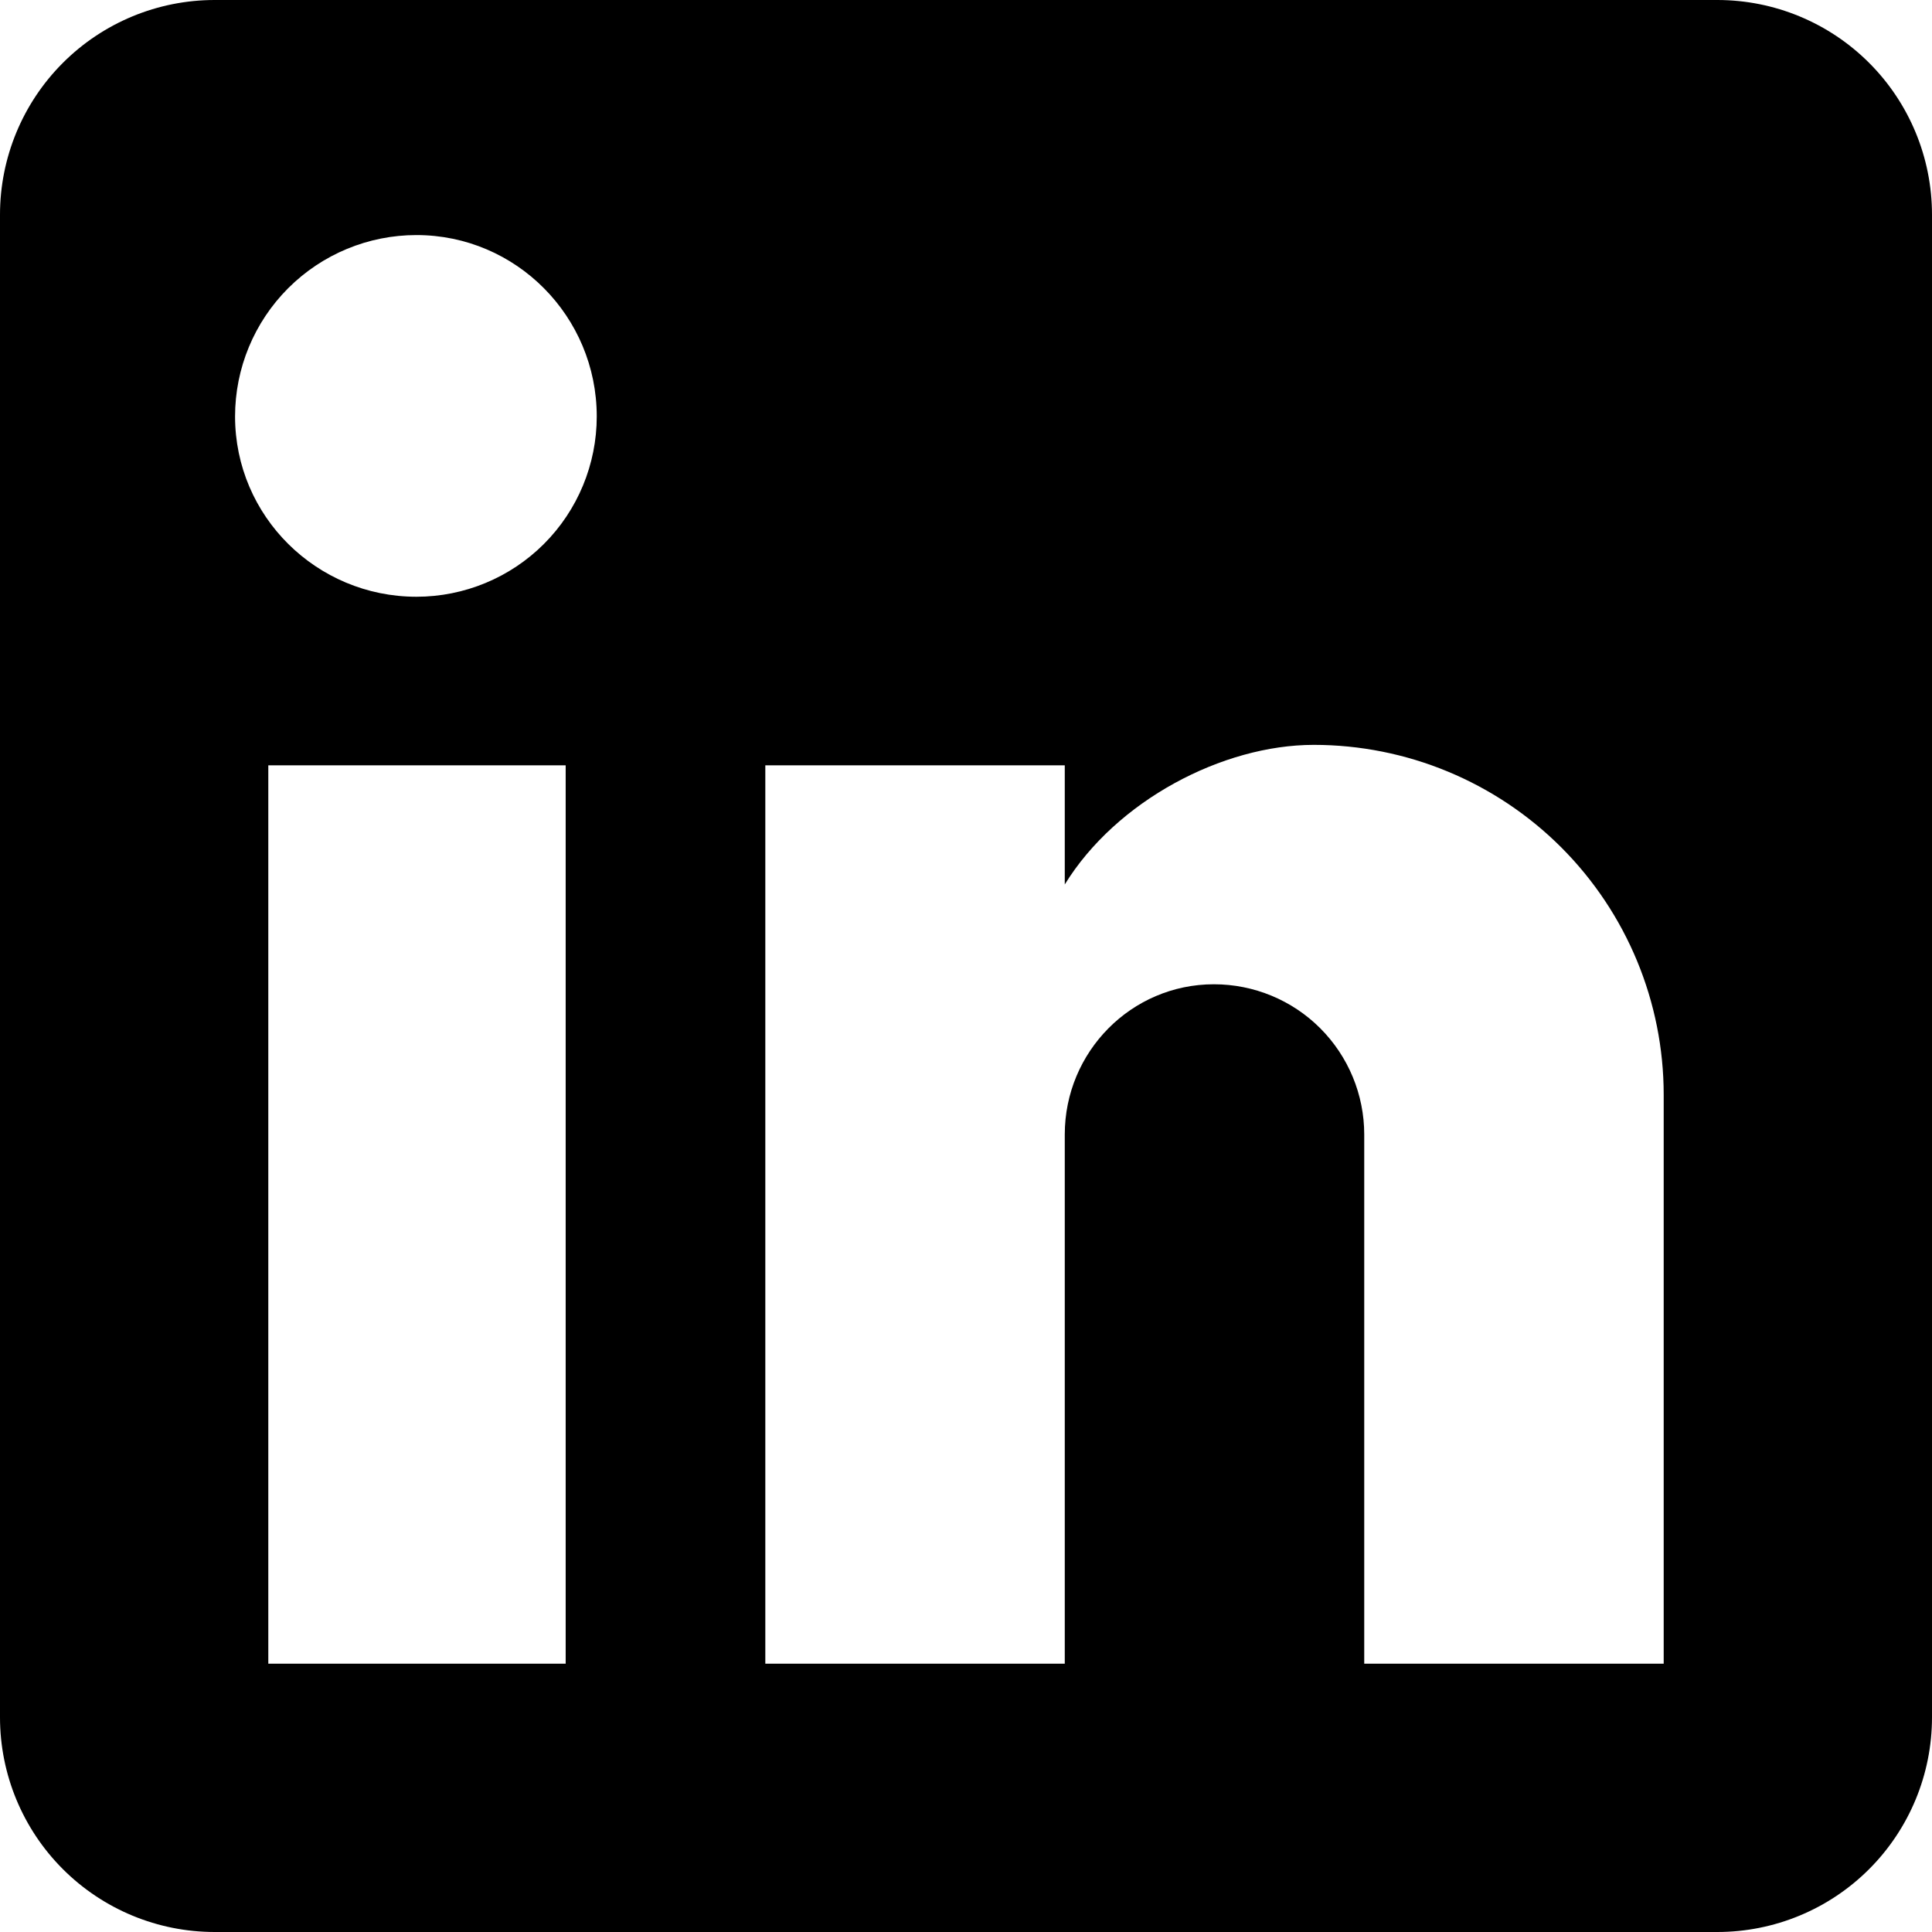
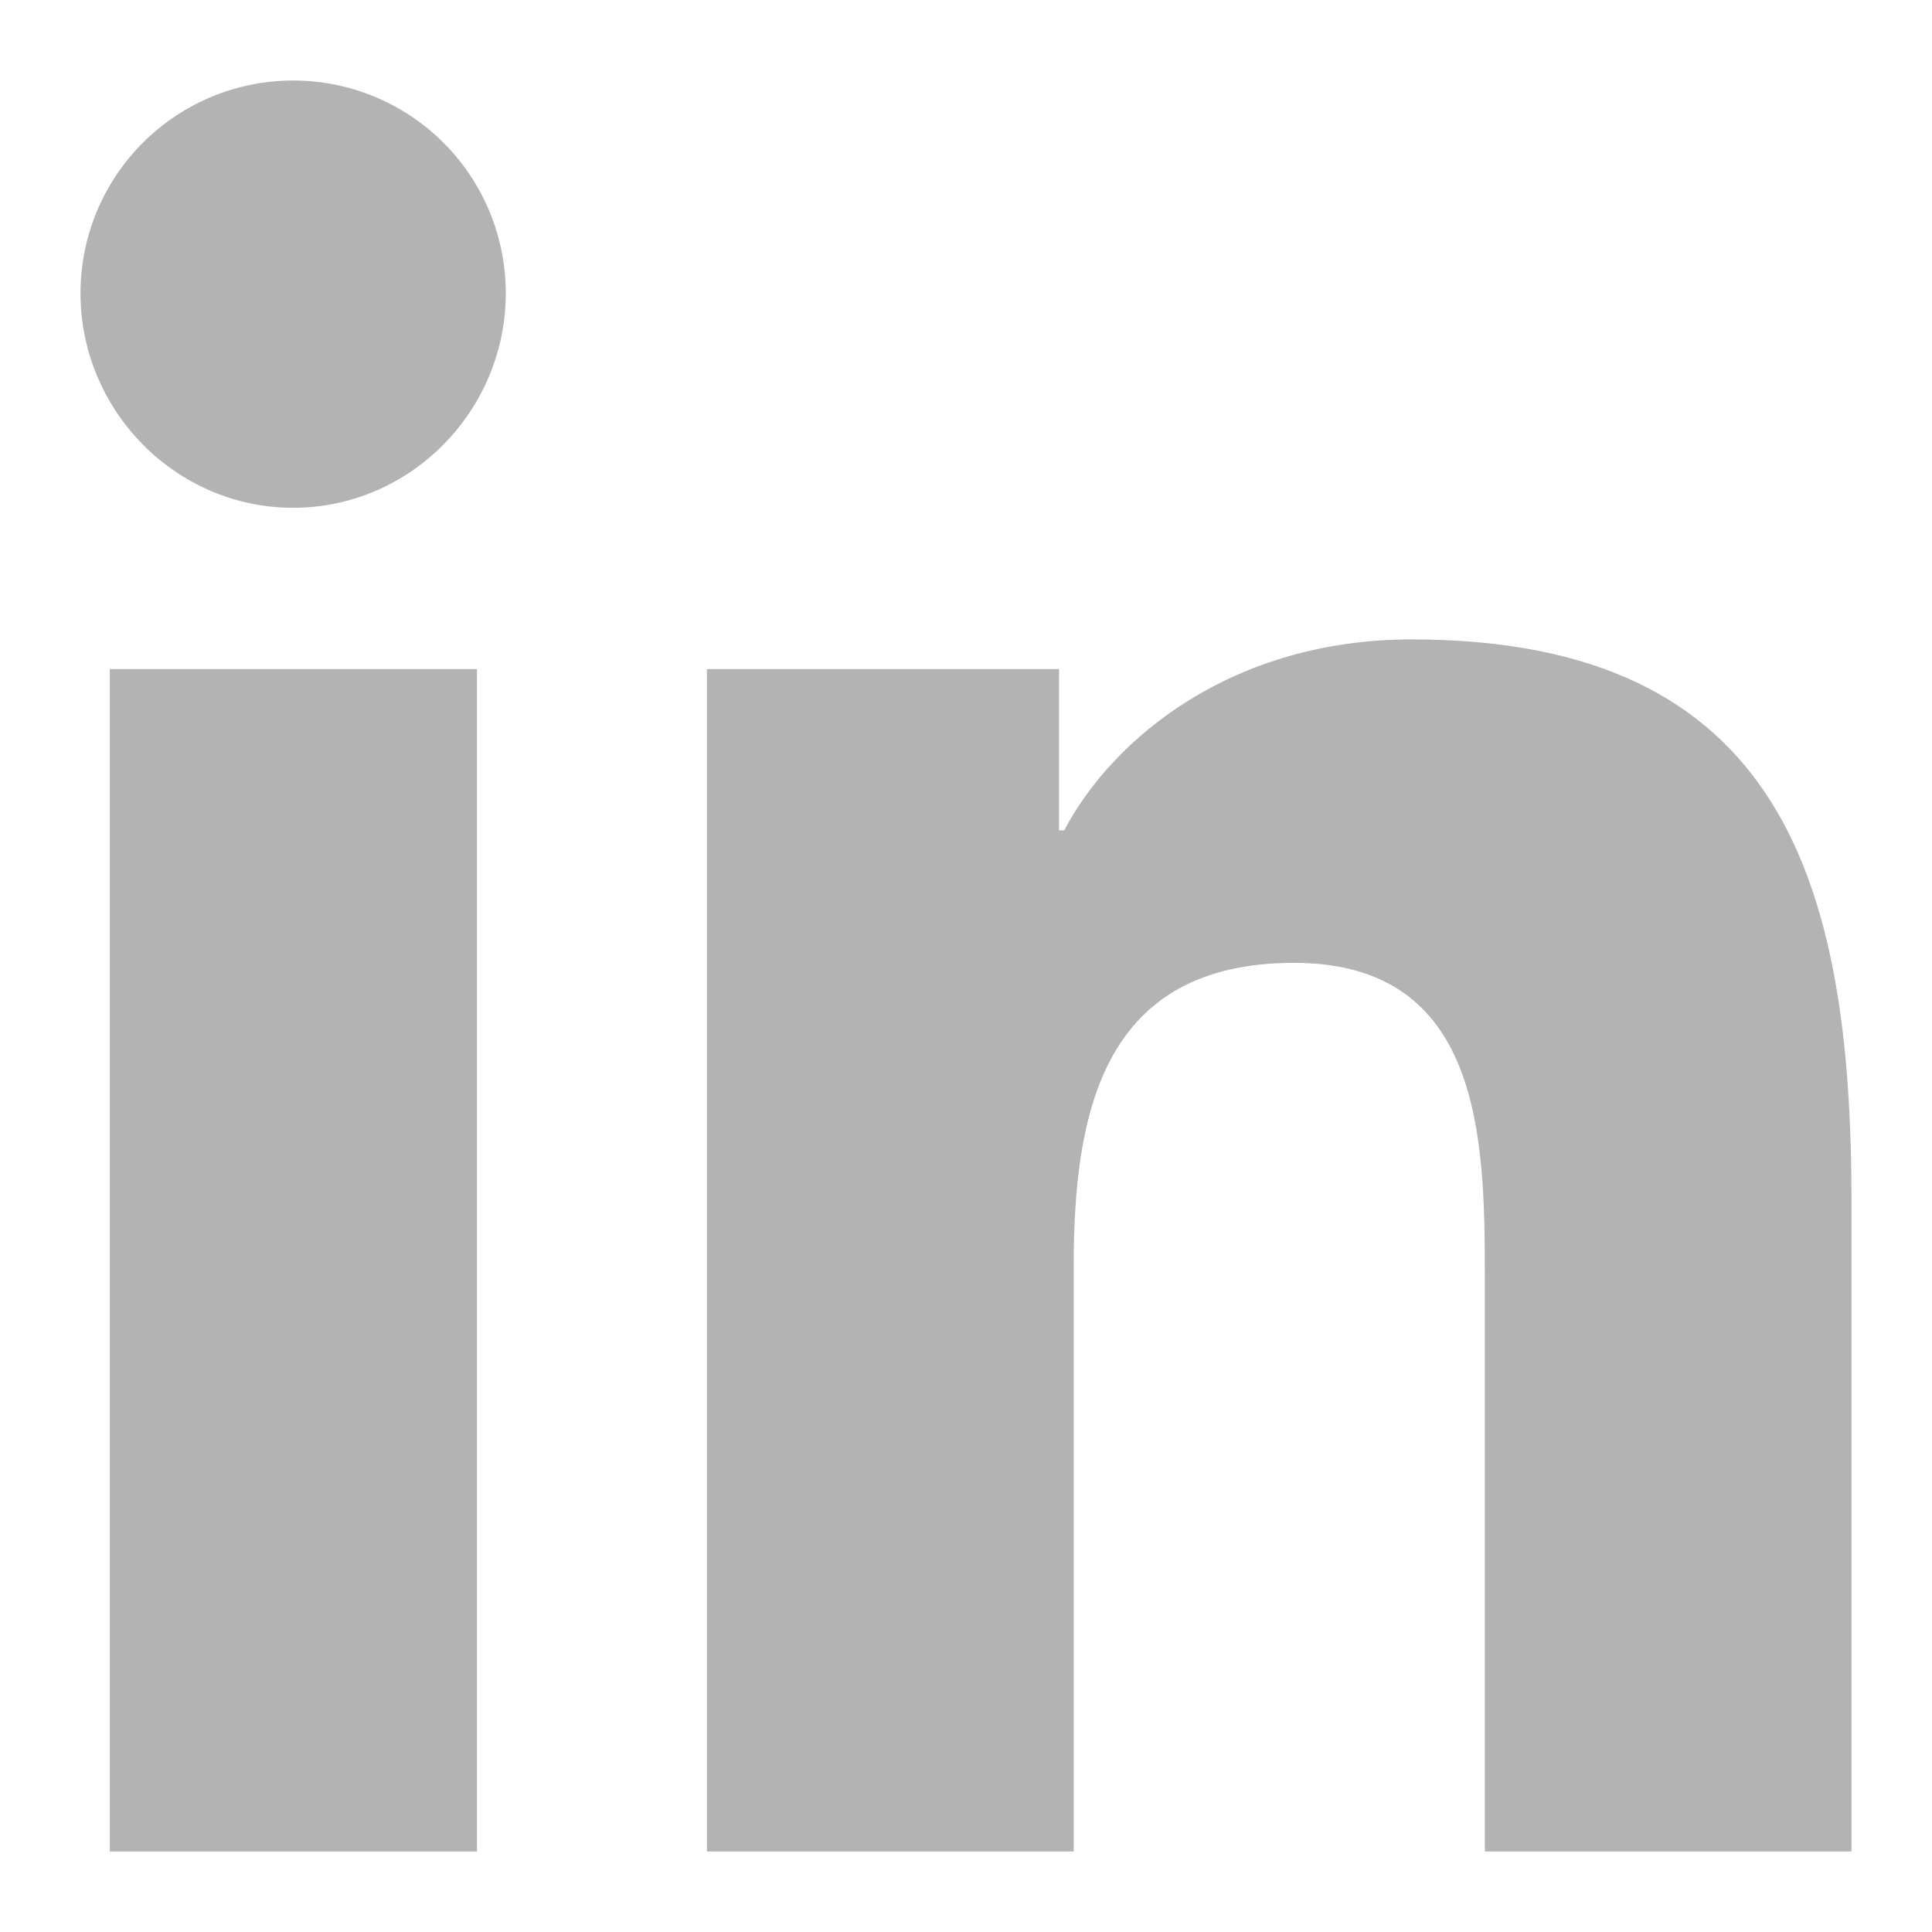
- <svg xmlns="http://www.w3.org/2000/svg" viewBox="0 0 24 24" fill="currentColor">
-   <path d="M21.333 0C22.041 0 22.719 0.281 23.219 0.781C23.719 1.281 24 1.959 24 2.667V21.333C24 22.041 23.719 22.719 23.219 23.219C22.719 23.719 22.041 24 21.333 24H2.667C1.959 24 1.281 23.719 0.781 23.219C0.281 22.719 0 22.041 0 21.333V2.667C0 1.959 0.281 1.281 0.781 0.781C1.281 0.281 1.959 0 2.667 0H21.333ZM20.667 20.667V13.6C20.667 12.447 20.209 11.342 19.394 10.526C18.578 9.711 17.473 9.253 16.32 9.253C15.187 9.253 13.867 9.947 13.227 10.987V9.507H9.507V20.667H13.227V14.093C13.227 13.067 14.053 12.227 15.08 12.227C15.575 12.227 16.05 12.423 16.4 12.773C16.75 13.123 16.947 13.598 16.947 14.093V20.667H20.667ZM5.173 7.413C5.767 7.413 6.337 7.177 6.757 6.757C7.177 6.337 7.413 5.767 7.413 5.173C7.413 3.933 6.413 2.92 5.173 2.92C4.576 2.92 4.003 3.157 3.58 3.58C3.157 4.003 2.92 4.576 2.92 5.173C2.92 6.413 3.933 7.413 5.173 7.413ZM7.027 20.667V9.507H3.333V20.667H7.027Z" />
+ <svg xmlns="http://www.w3.org/2000/svg" width="24" height="24" viewBox="0 0 24 24" fill="currentColor">
+   <g id="Property 1=linkdin" opacity="0.3">
+     <path id="Vector" d="M5.925 23H1.364V8.312H5.925V23ZM3.642 6.308C2.183 6.308 1 5.1 1 3.642C1 2.941 1.278 2.269 1.774 1.774C2.269 1.278 2.941 1 3.642 1C4.342 1 5.014 1.278 5.51 1.774C6.005 2.269 6.283 2.941 6.283 3.642C6.283 5.1 5.1 6.308 3.642 6.308ZM22.996 23H18.445V15.85C18.445 14.146 18.41 11.961 16.074 11.961C13.702 11.961 13.338 13.812 13.338 15.727V23H8.782V8.312H13.156V10.315H13.22C13.829 9.161 15.316 7.943 17.535 7.943C22.151 7.943 23 10.983 23 14.931V23H22.996Z" />
+   </g>
</svg>
